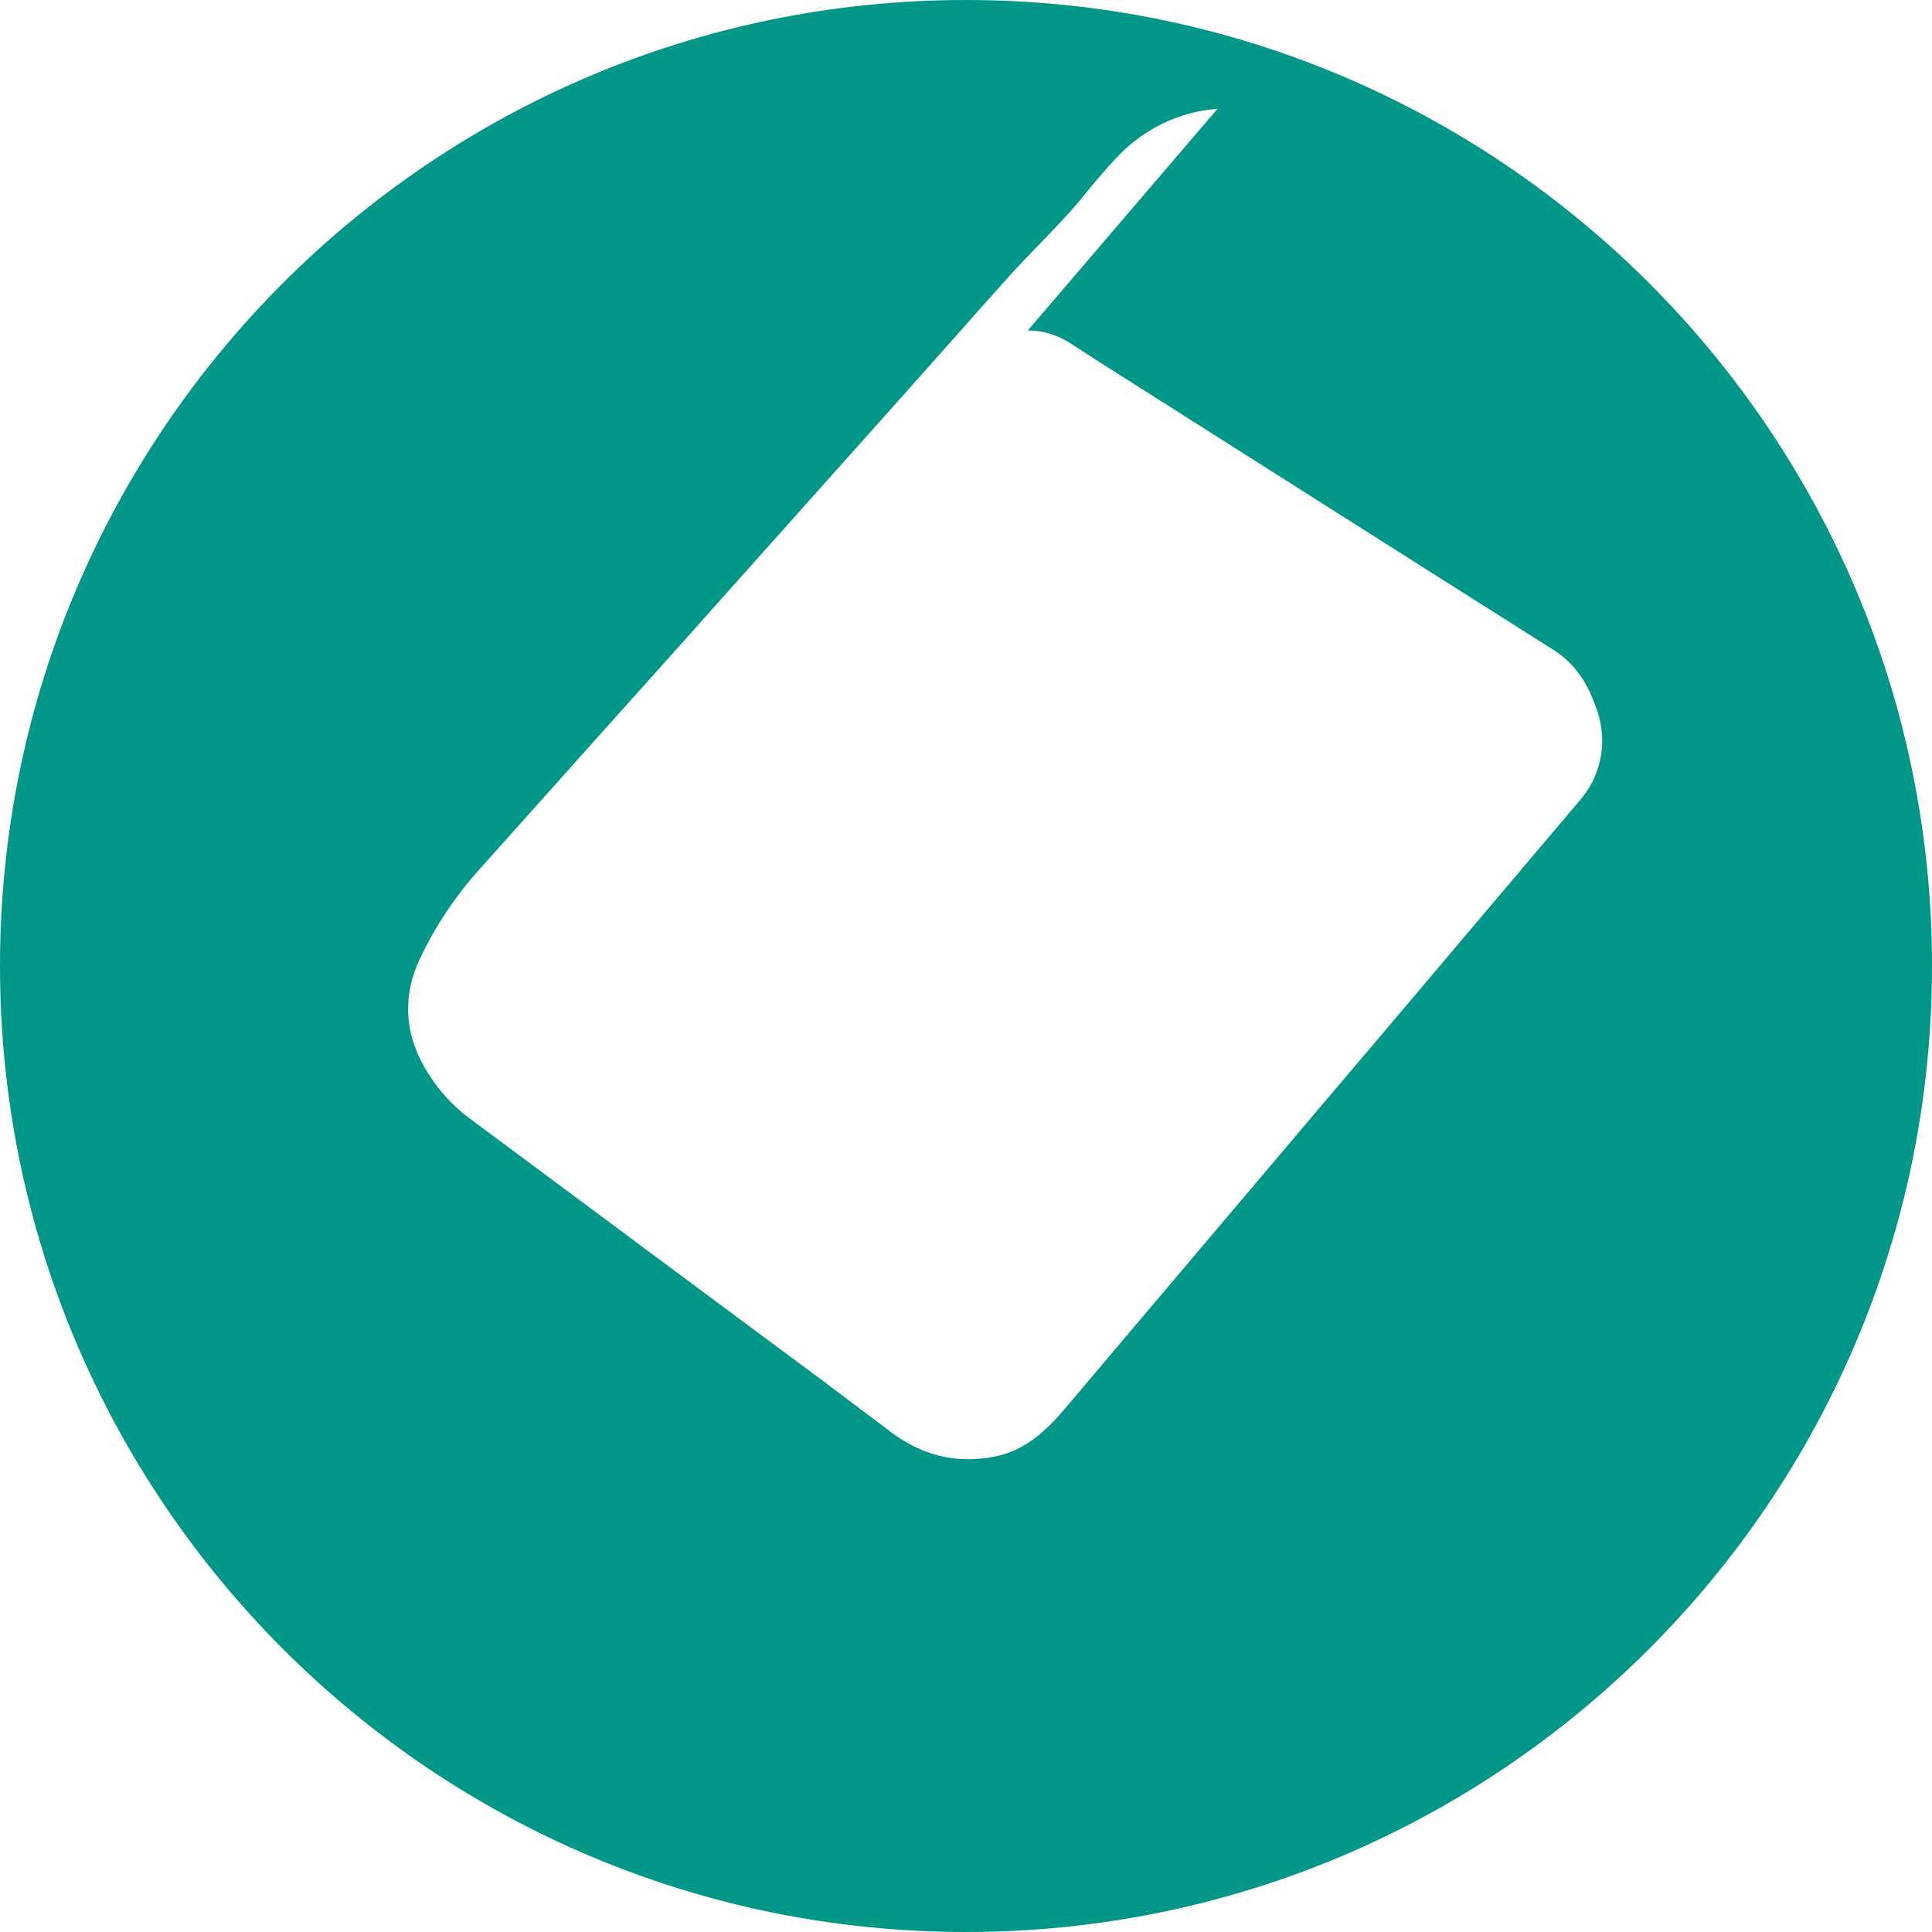
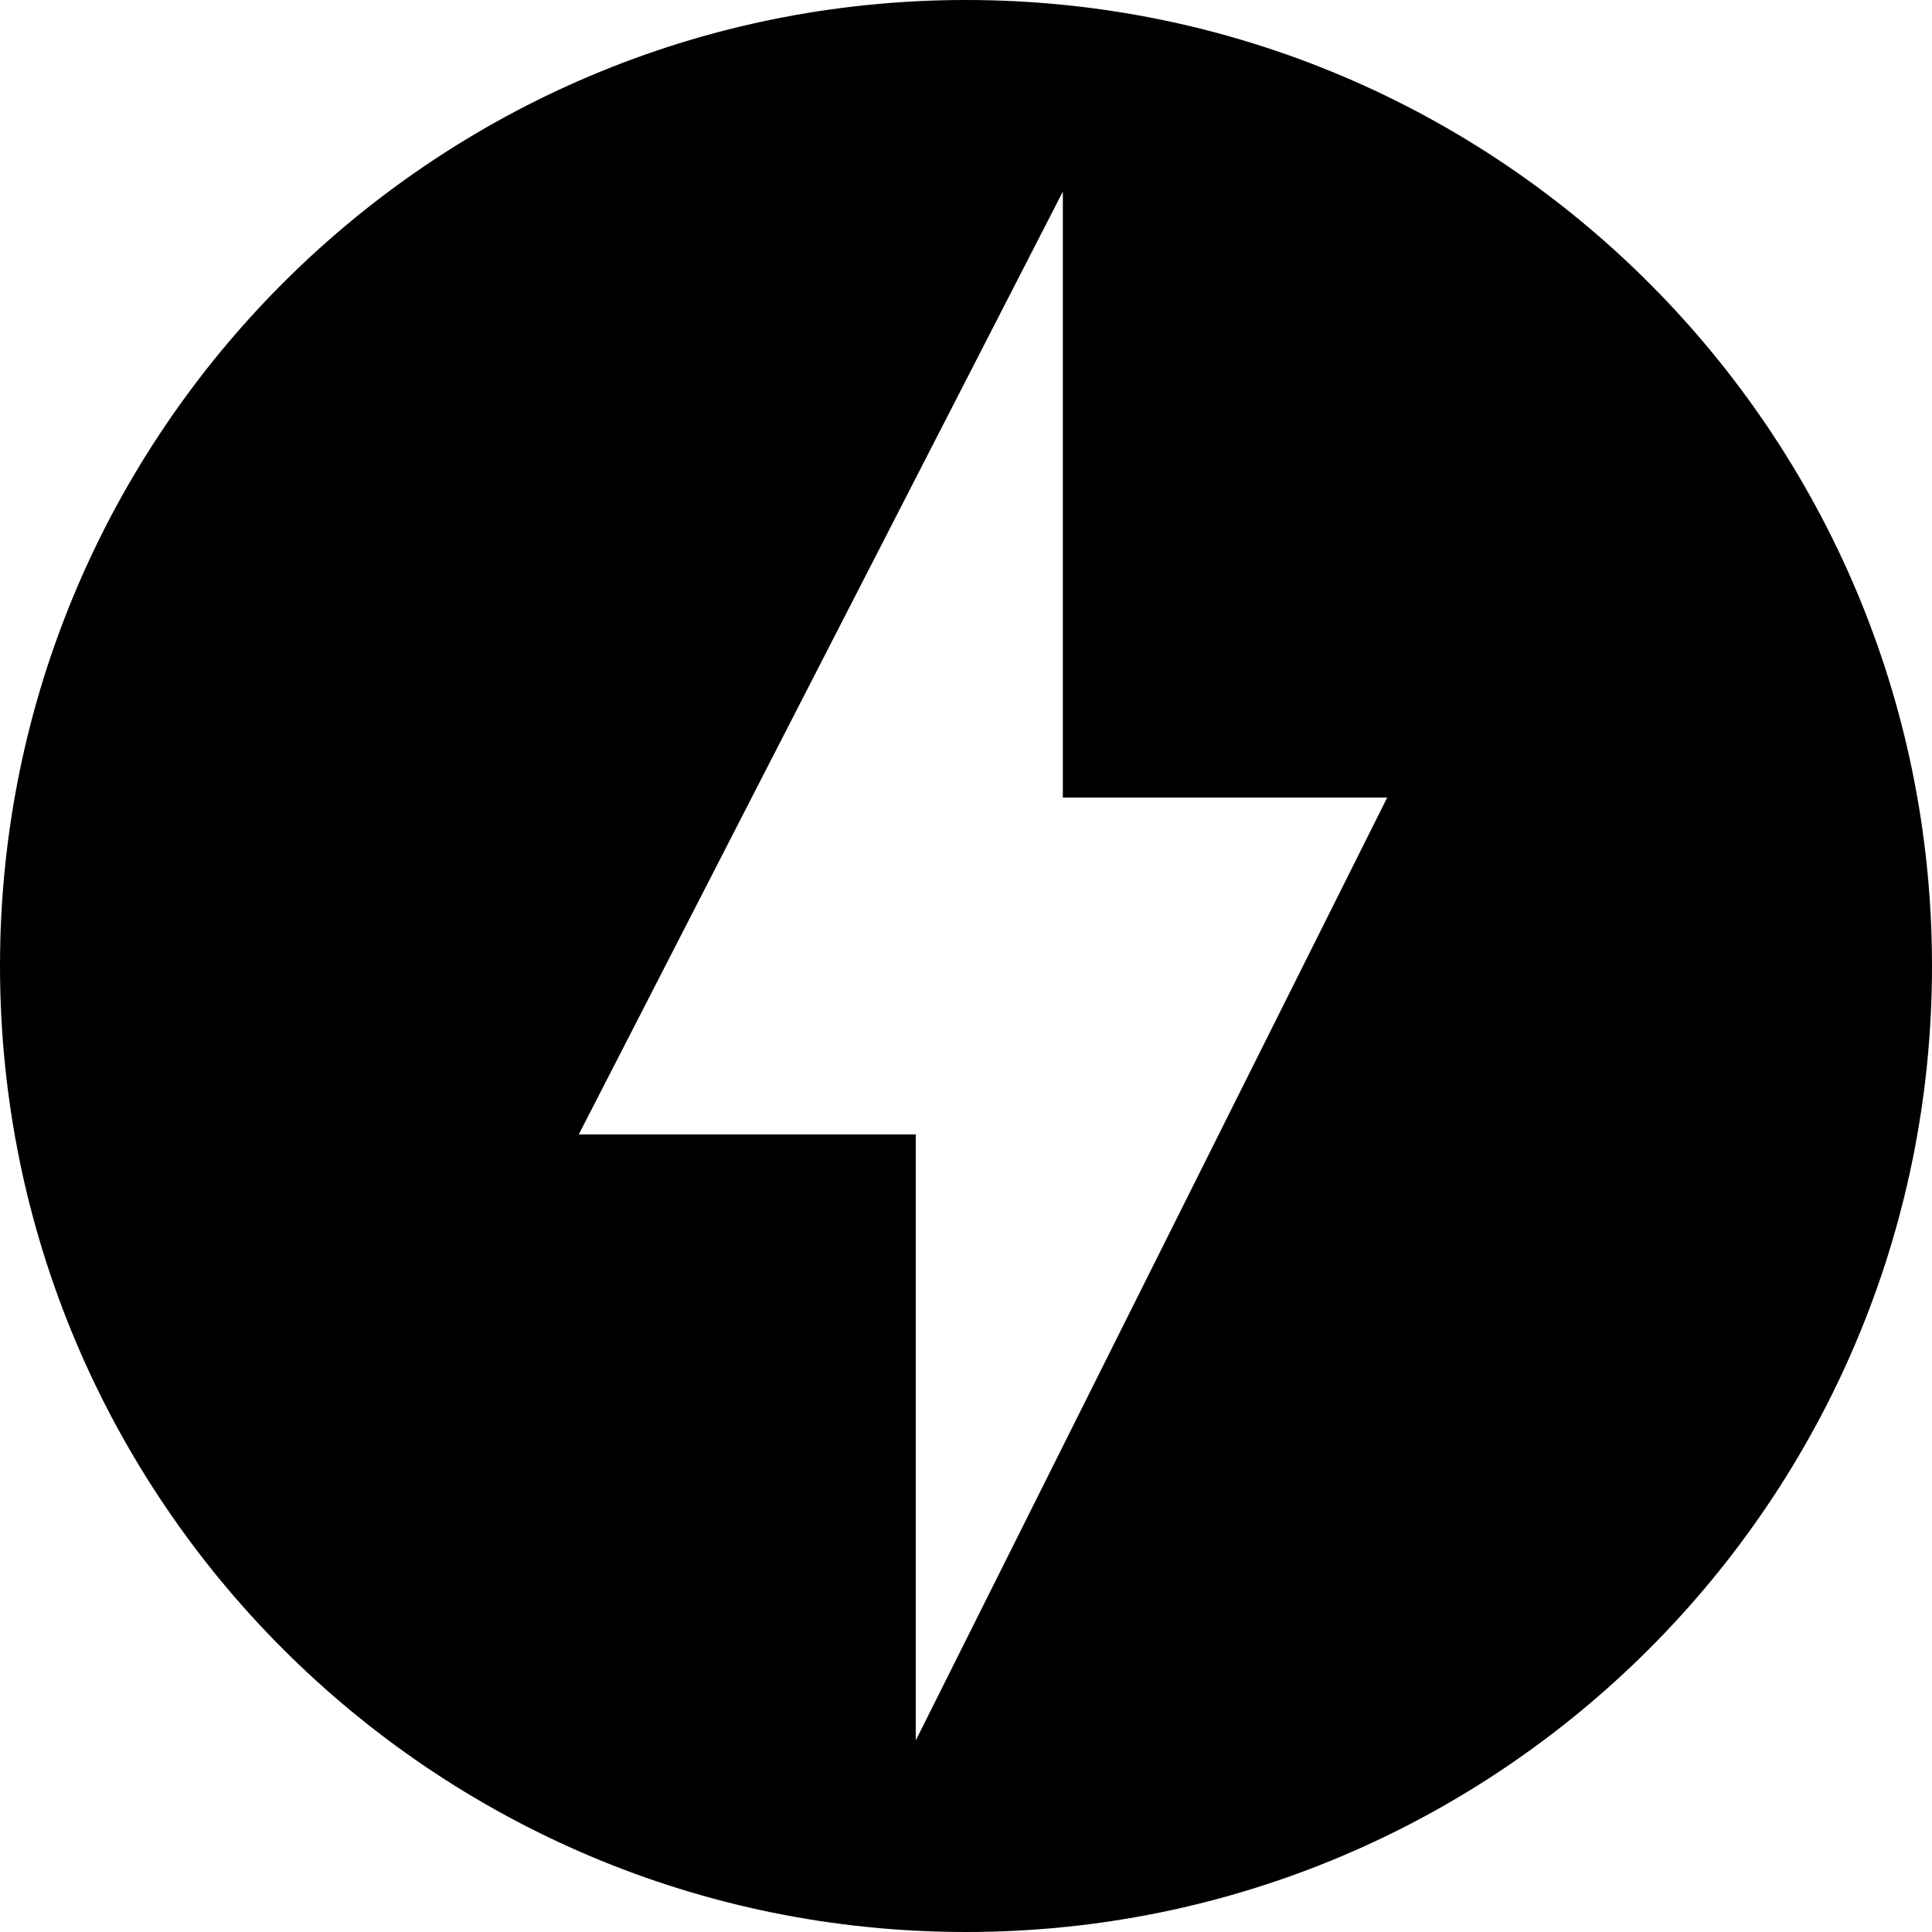
- <svg xmlns="http://www.w3.org/2000/svg" viewBox="0 0 24 24">
-   <path fill="#009688" d="M12 0C5.375 0 0 5.375 0 12s5.375 12 12 12 12-5.375 12-12S18.625 0 12 0zm.768 4.105c.183 0 .363.053.525.157.125.083.287.185.287.185l.037.025c1.898 1.203 3.797 2.41 5.695 3.61.23.15.389.37.485.63.015.042.035.082.047.125.096.292.075.594-.06.87-.045.088-.103.17-.169.248-.427.503-.853 1.007-1.28 1.512-.427.505-.853 1.01-1.28 1.513-.428.502-.853 1.006-1.28 1.51-.427.503-.854 1.008-1.28 1.512-.428.505-.854 1.01-1.28 1.513-.243.285-.5.508-.862.58-.185.036-.373.043-.56.014-.295-.047-.558-.182-.785-.365l-.116-.087-.116-.087-.117-.087-.115-.087-.115-.087-.116-.087-.115-.087-.115-.085c-.705-.525-1.41-1.045-2.115-1.57-.705-.527-1.41-1.047-2.115-1.572-.245-.18-.435-.397-.58-.65-.055-.097-.1-.197-.135-.302-.077-.232-.087-.475-.037-.713.023-.108.06-.213.107-.315.194-.417.447-.793.743-1.124.737-.82 1.468-1.644 2.205-2.463.148-.165.295-.33.443-.495l.148-.167c.738-.827 1.477-1.653 2.215-2.48.52-.58 1.035-1.167 1.555-1.747.22-.245.461-.48.688-.725.106-.115.21-.235.307-.357.067-.087.143-.167.213-.252.035-.042.075-.083.112-.124.17-.19.372-.343.597-.455.217-.107.45-.17.69-.187z" />
+ <svg xmlns="http://www.w3.org/2000/svg" fill="#000000" width="800px" height="800px" viewBox="0 0 24 24" role="img">
+   <path d="M12 0C5.375 0 0 5.375 0 12c0 6.627 5.375 12 12 12 6.626 0 12-5.373 12-12 0-6.625-5.373-12-12-12zm-.624 21.62v-7.528H7.19L13.203 2.38v7.528h4.029L11.376 21.62z" />
</svg>
